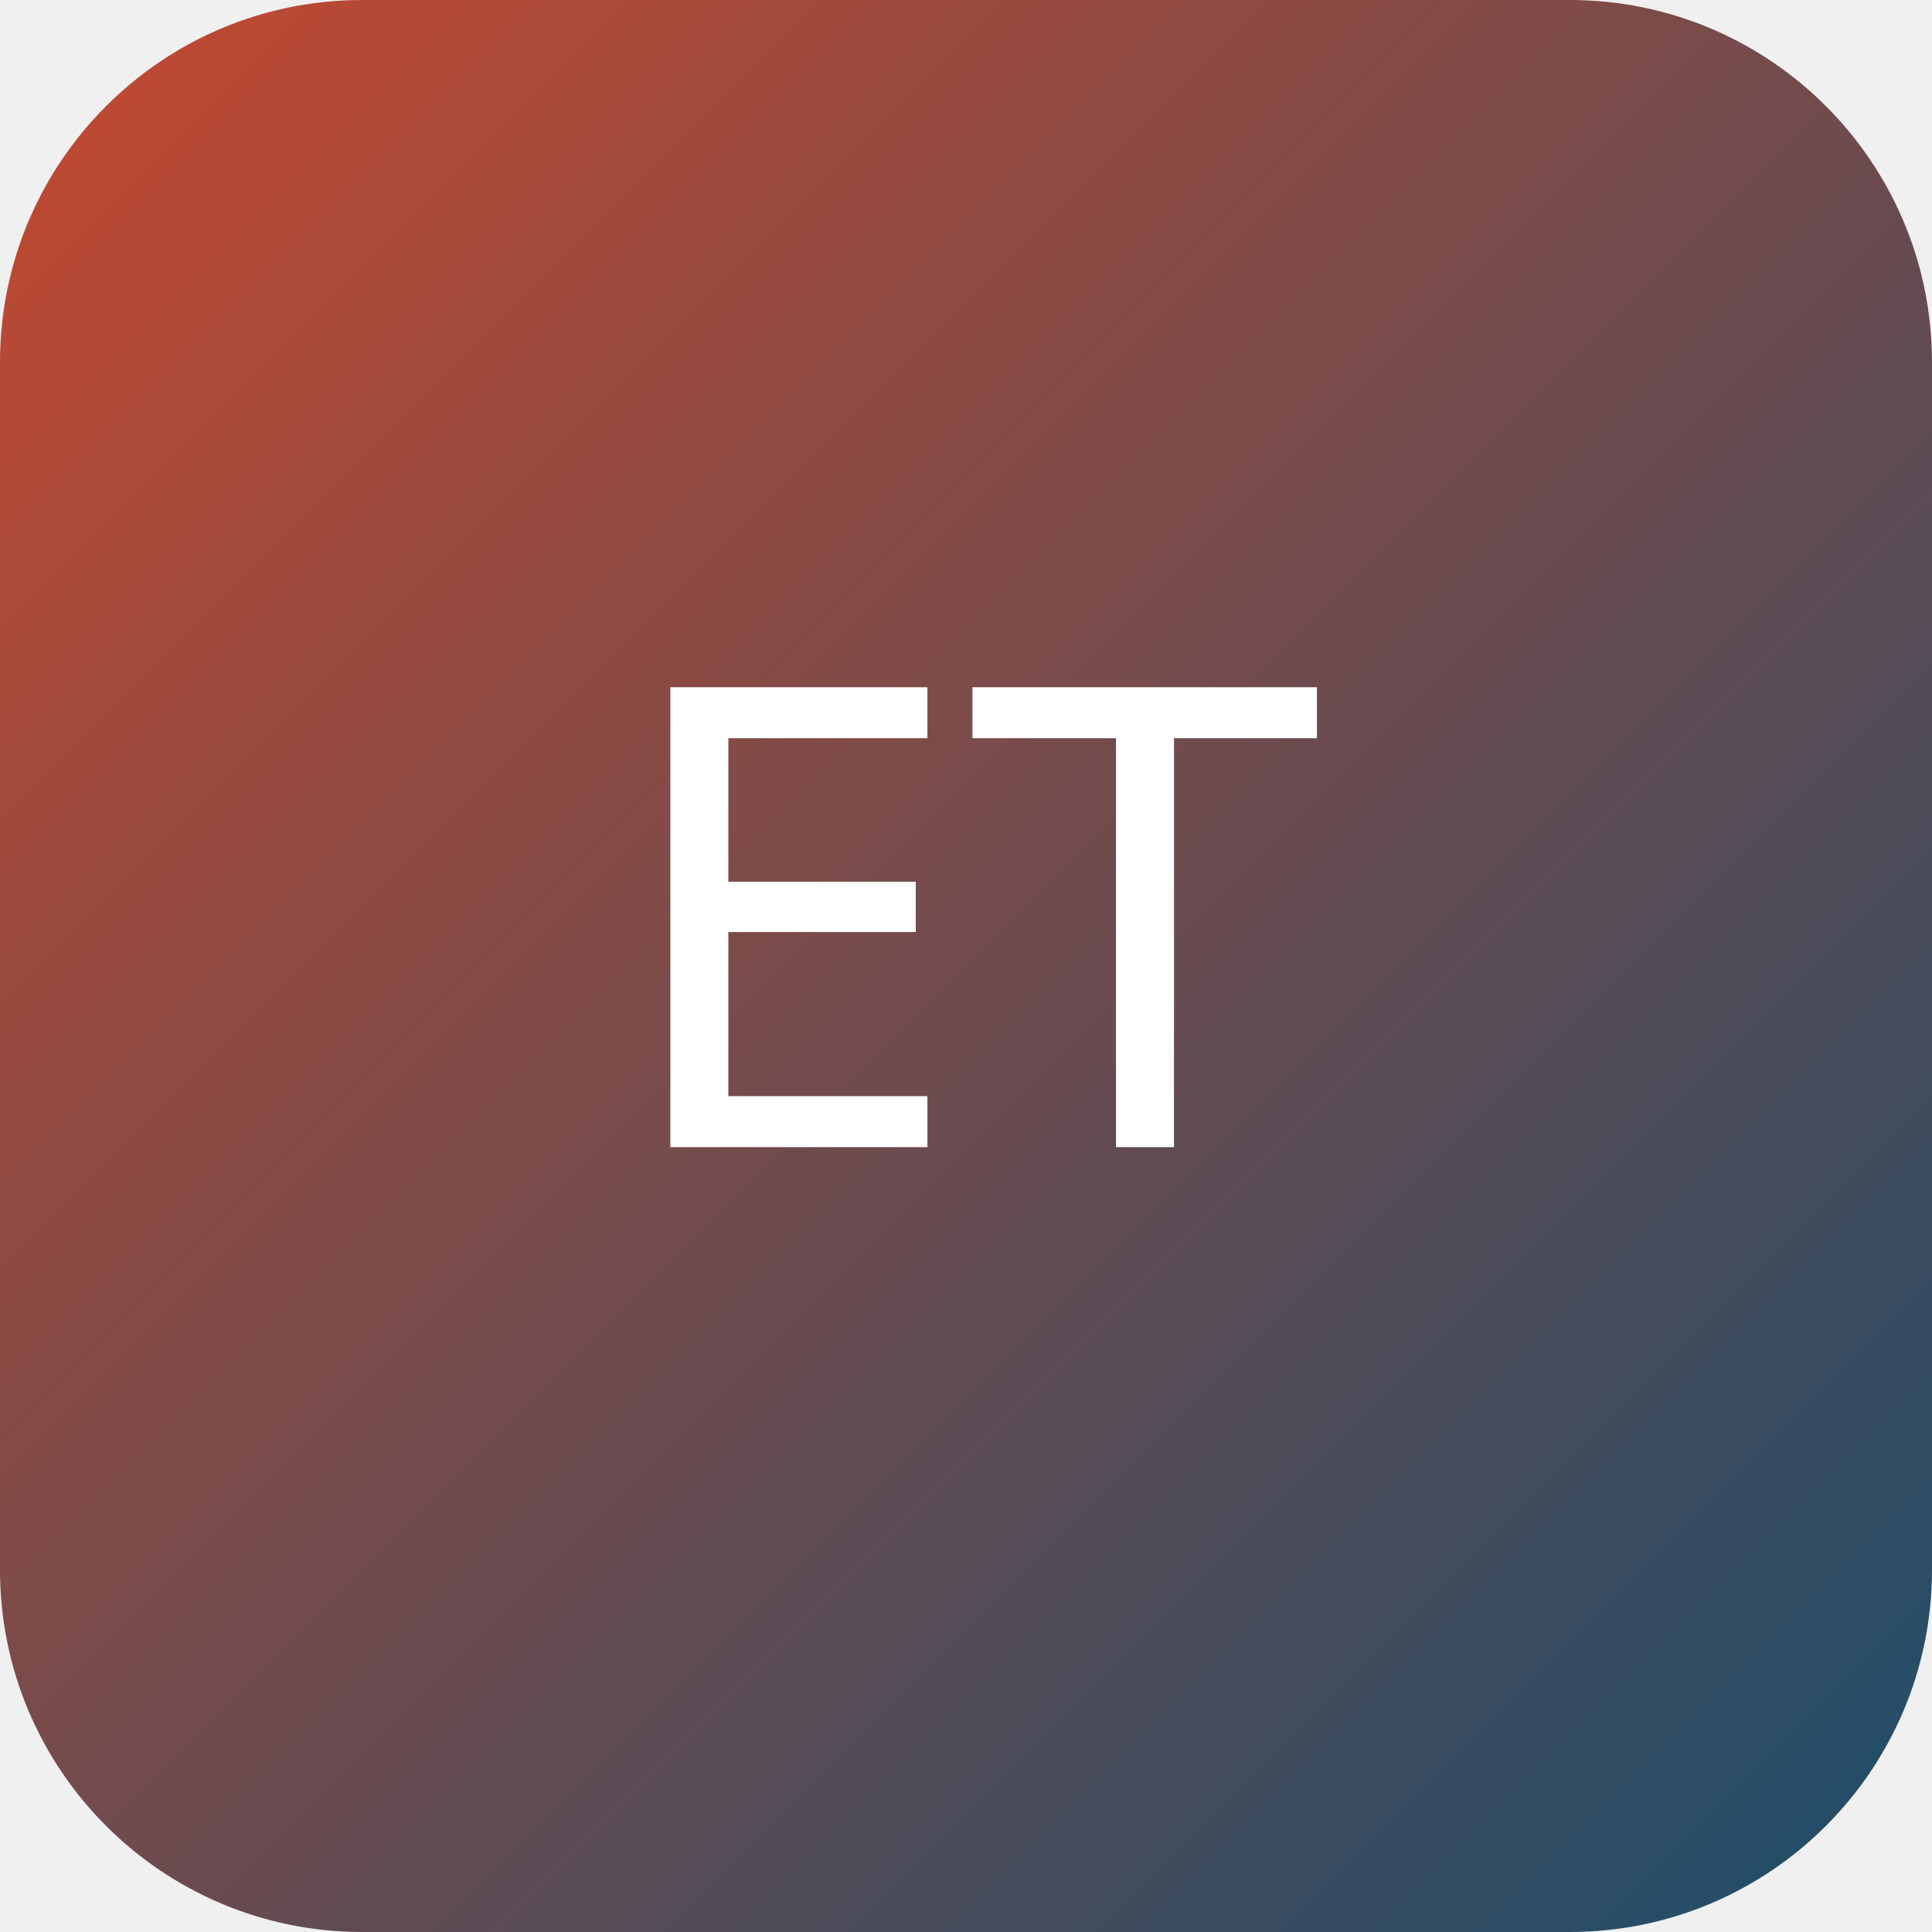
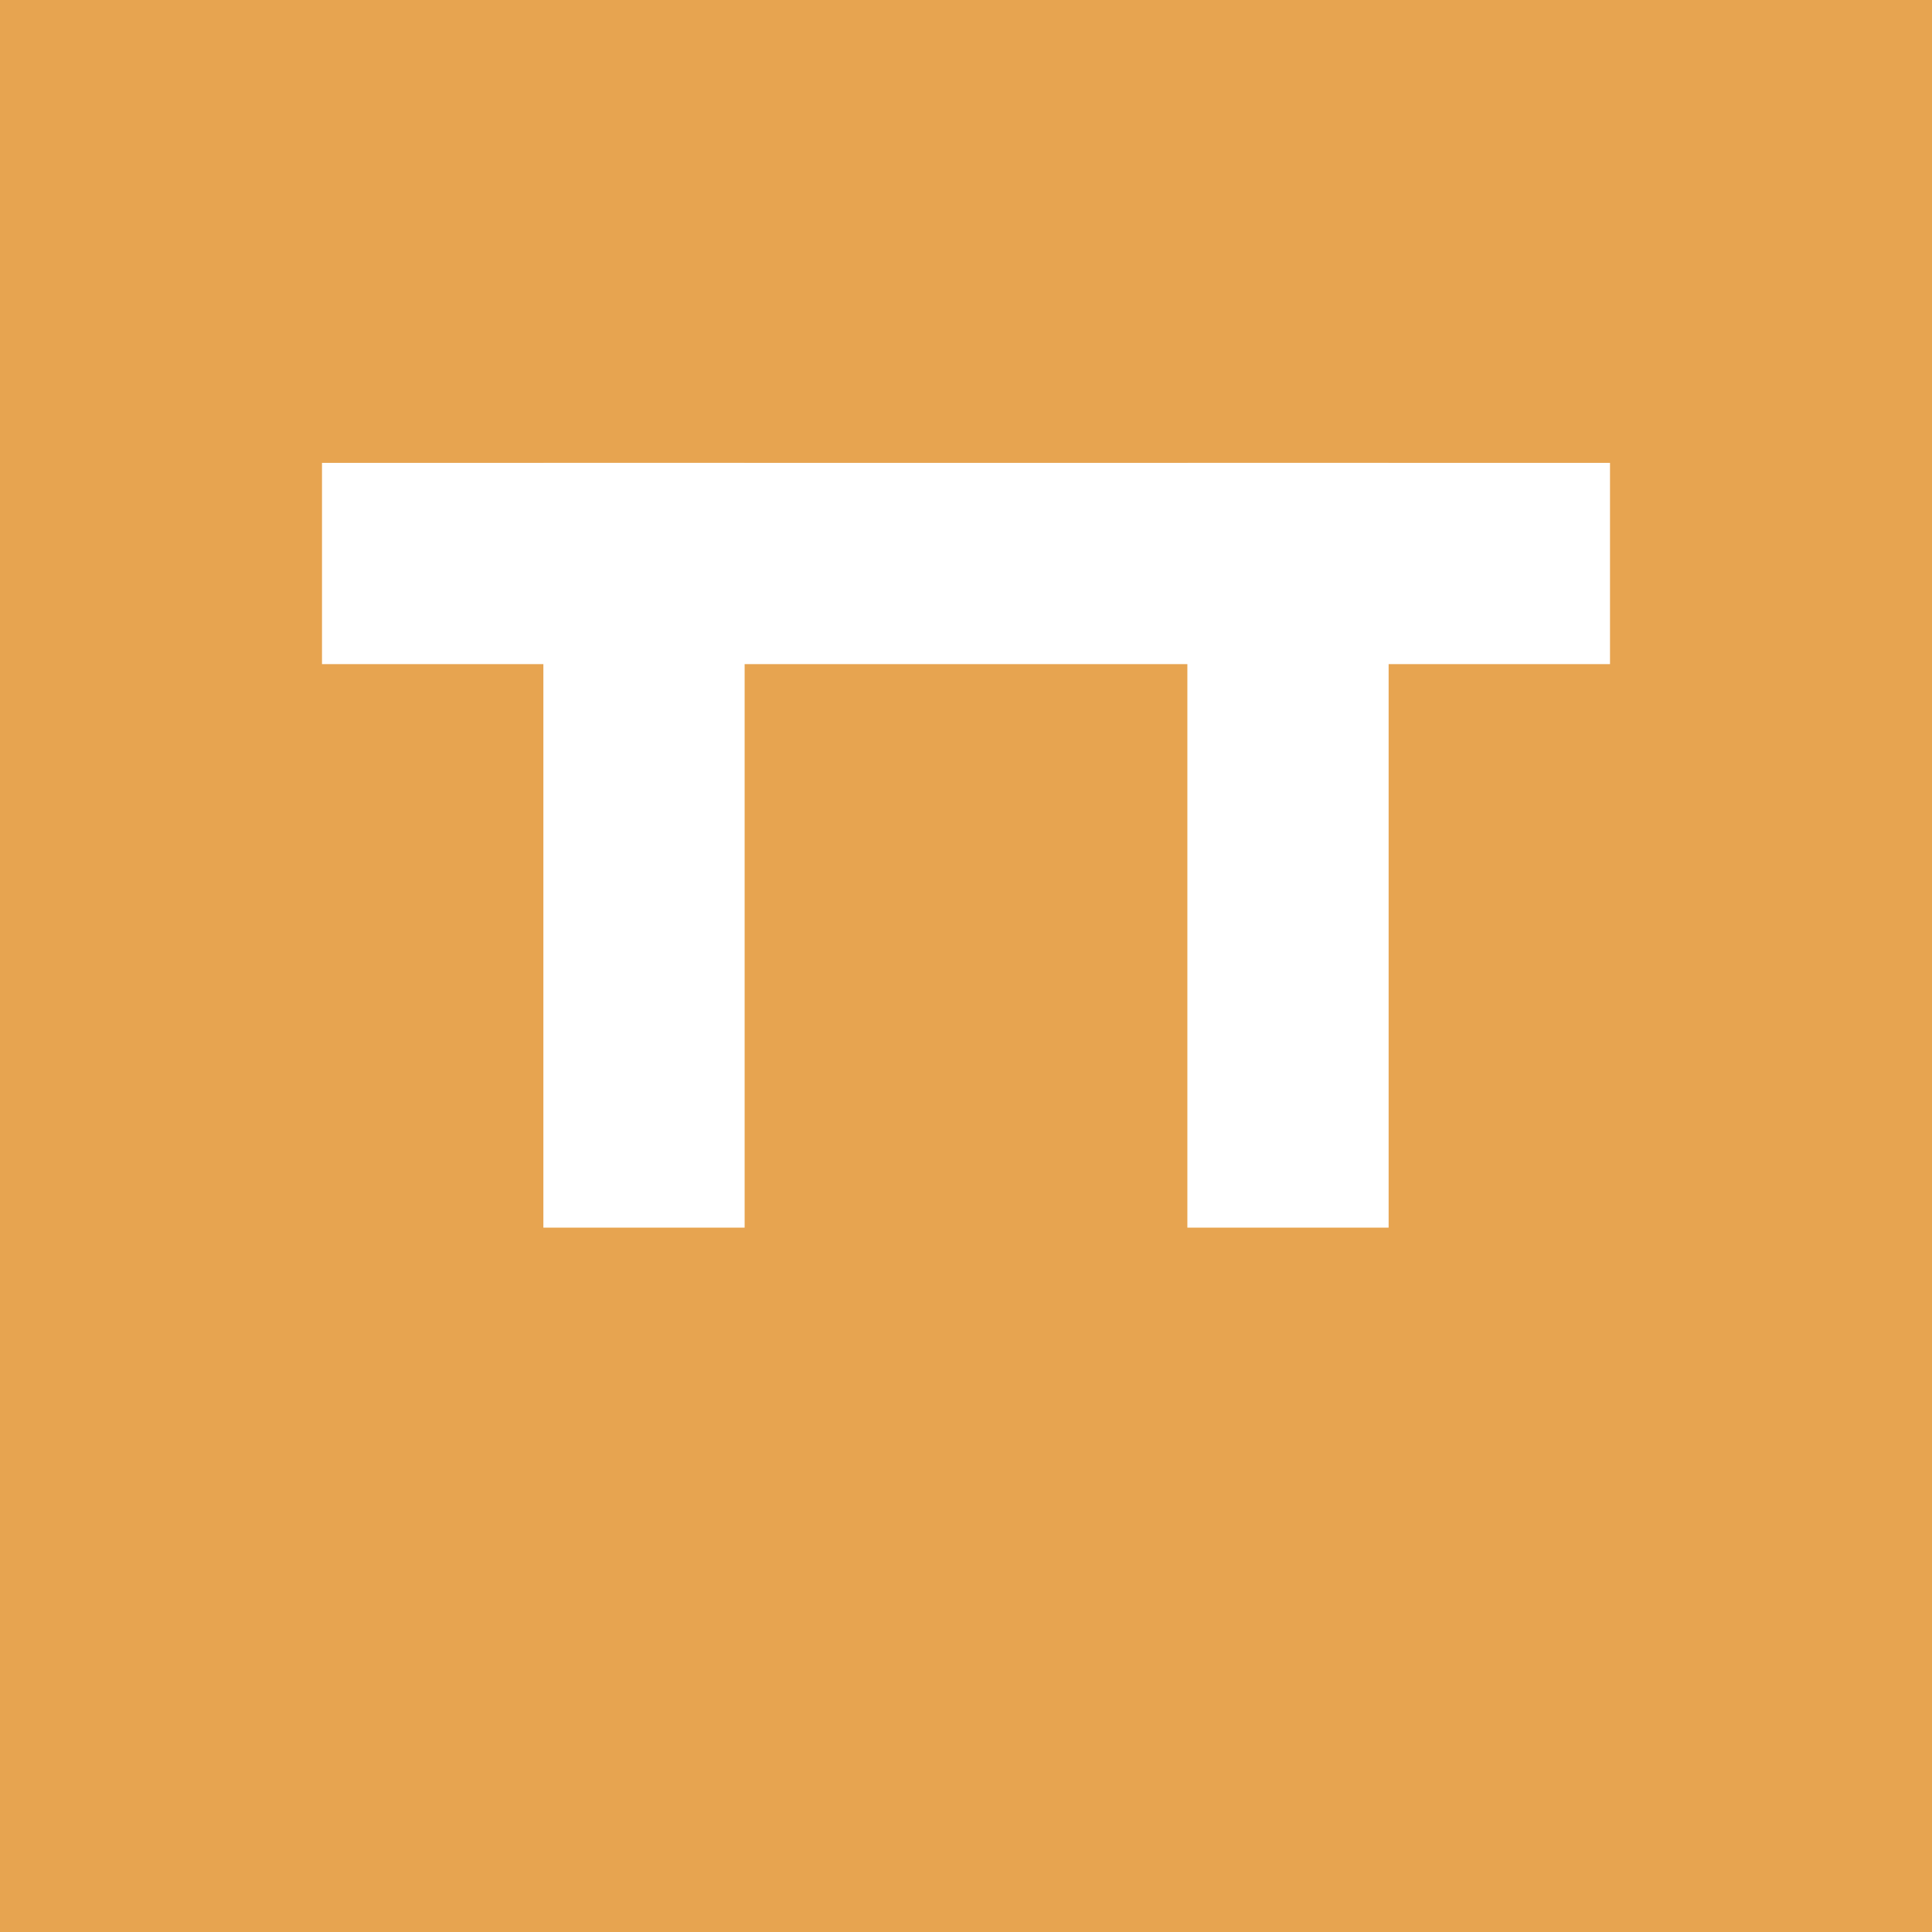
<svg xmlns="http://www.w3.org/2000/svg" width="192" height="192" viewBox="0 0 192 192">
-   <defs>
-     <linearGradient id="g" x1="0" x2="1" y1="0" y2="1">
-       <stop offset="0" stop-color="#c6492f" />
-       <stop offset="1" stop-color="#1b4d6b" />
-     </linearGradient>
-   </defs>
-   <rect width="192" height="192" rx="36" fill="url(#g)" />
-   <text x="96" y="114" text-anchor="middle" font-family="Unbounded, sans-serif" font-size="64" fill="#fff">ET</text>
+   <rect width="192" height="192" fill="#e7a450" />
+   <rect x="32" y="46" width="64" height="20" fill="#ffffff" />
+   <rect x="54" y="46" width="20" height="76" fill="#ffffff" />
+   <rect x="96" y="46" width="64" height="20" fill="#ffffff" />
+   <rect x="118" y="46" width="20" height="76" fill="#ffffff" />
</svg>
